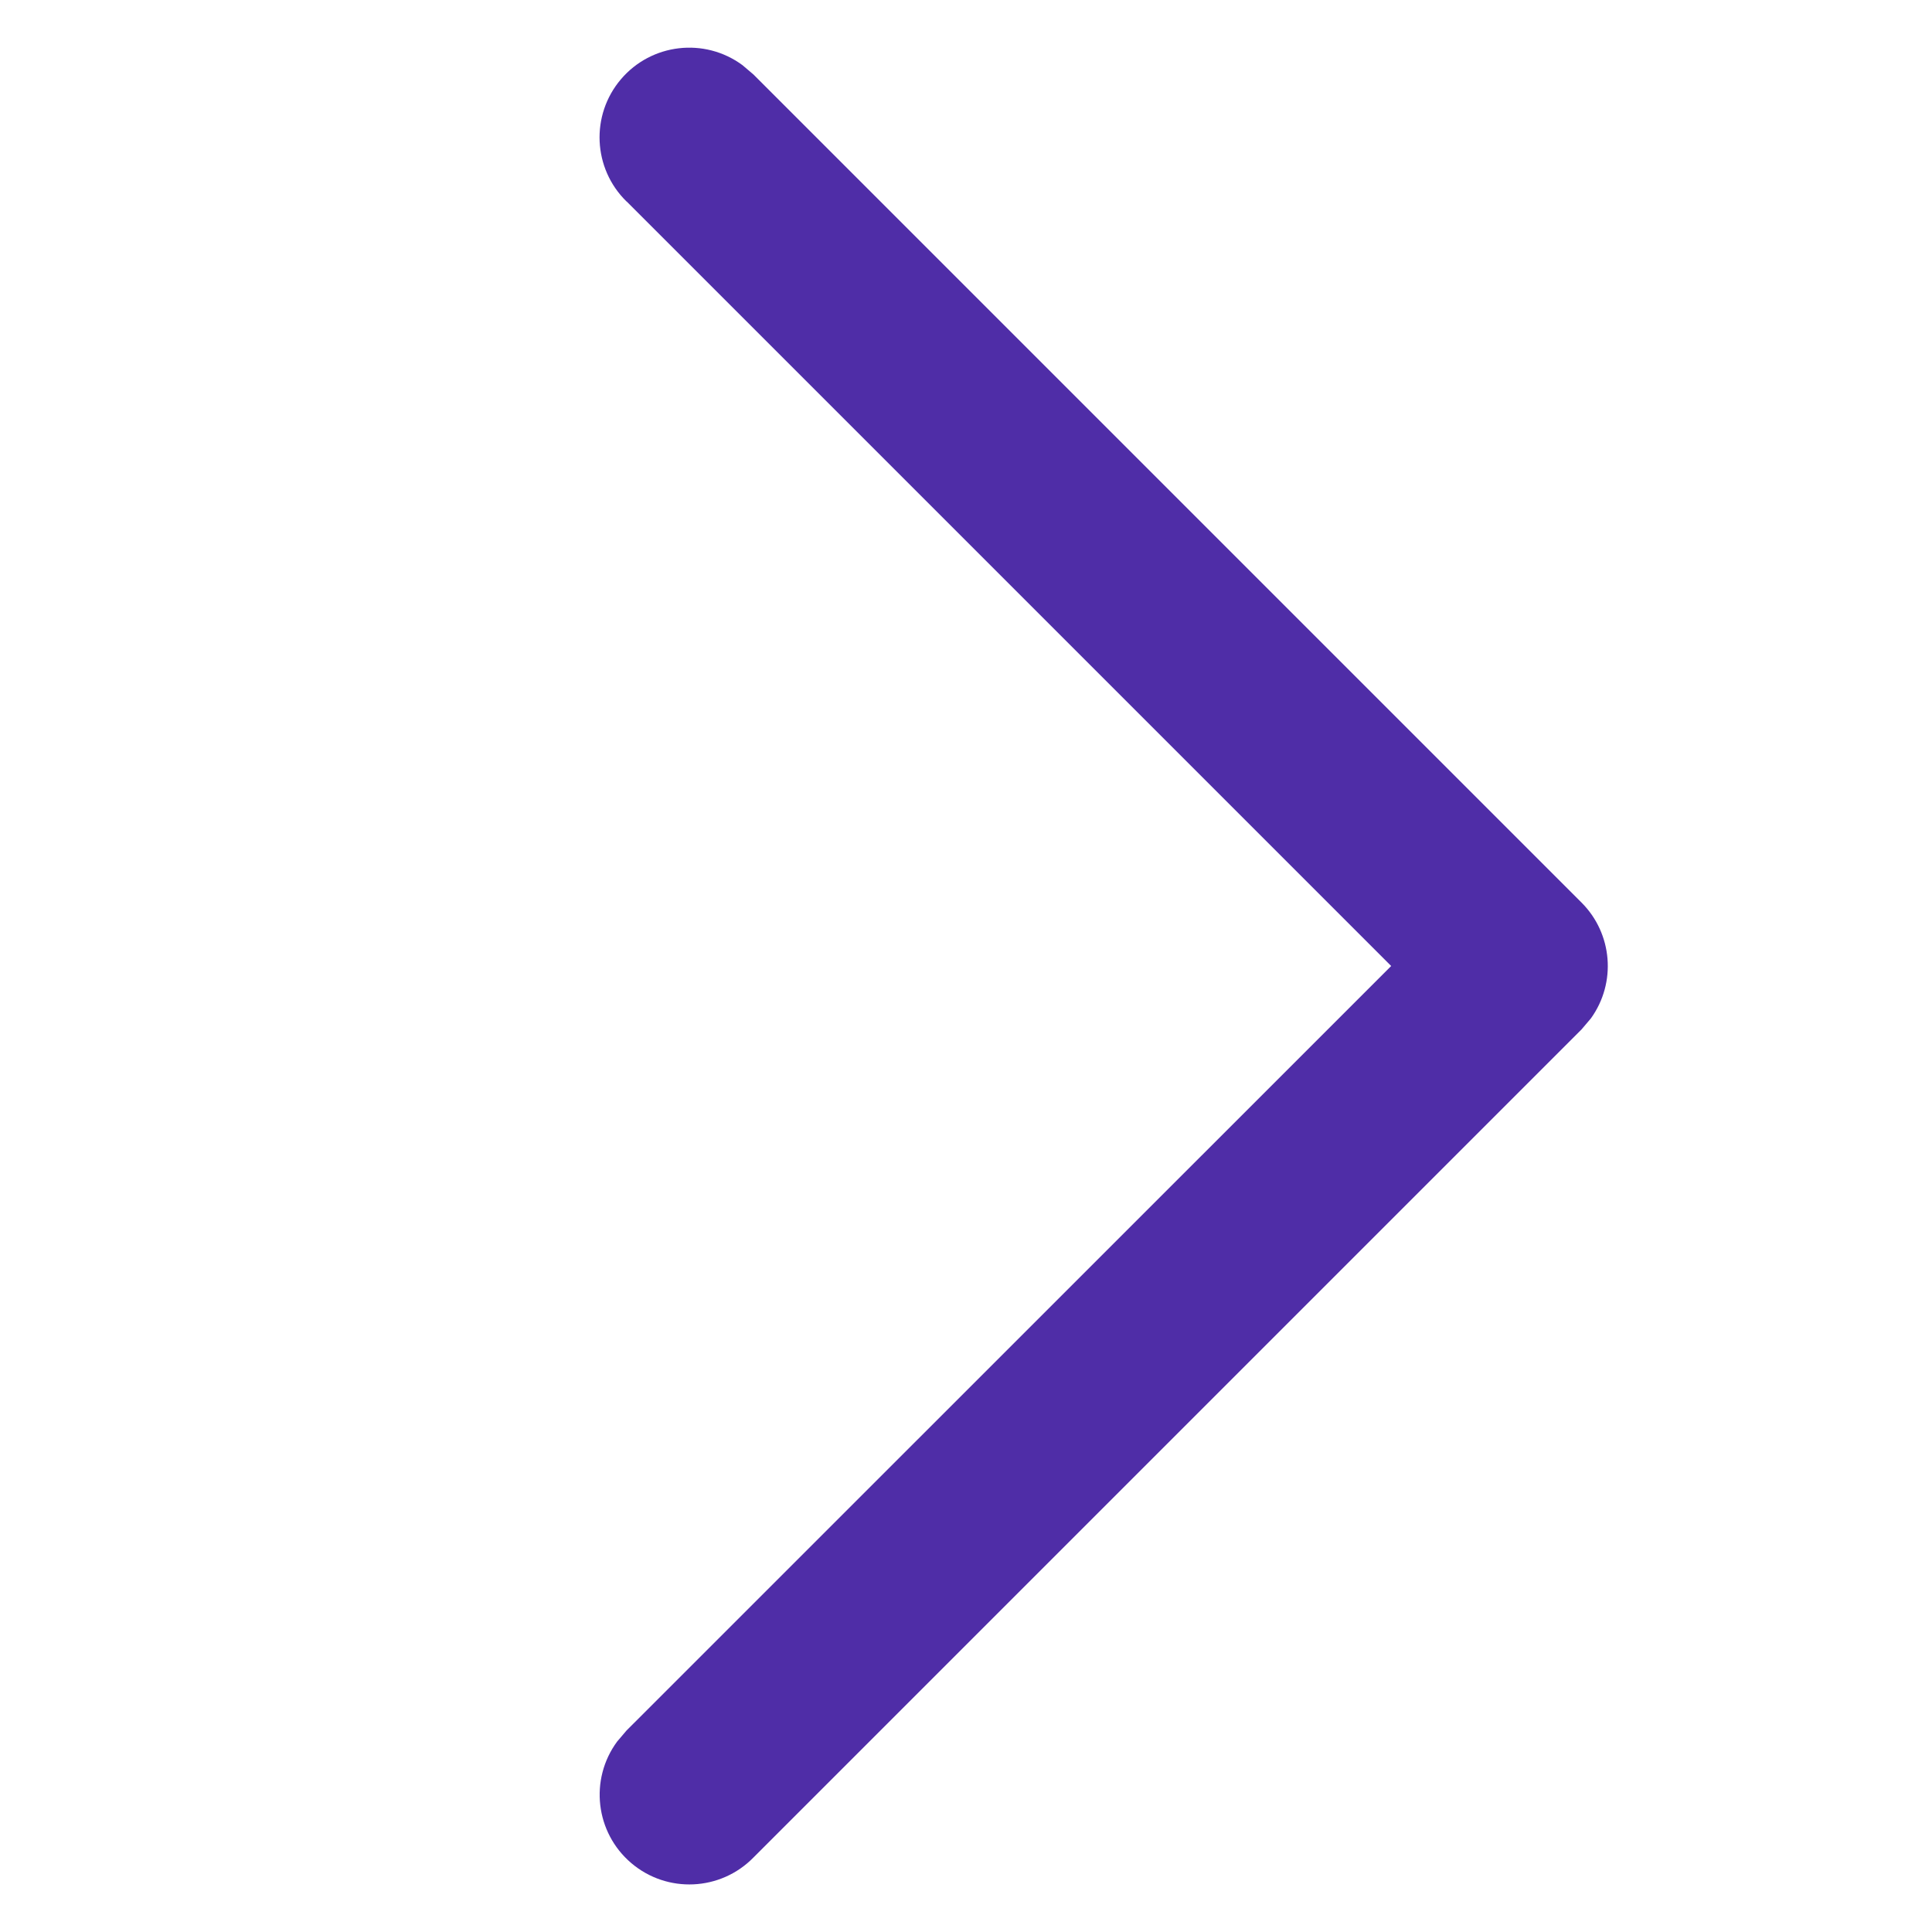
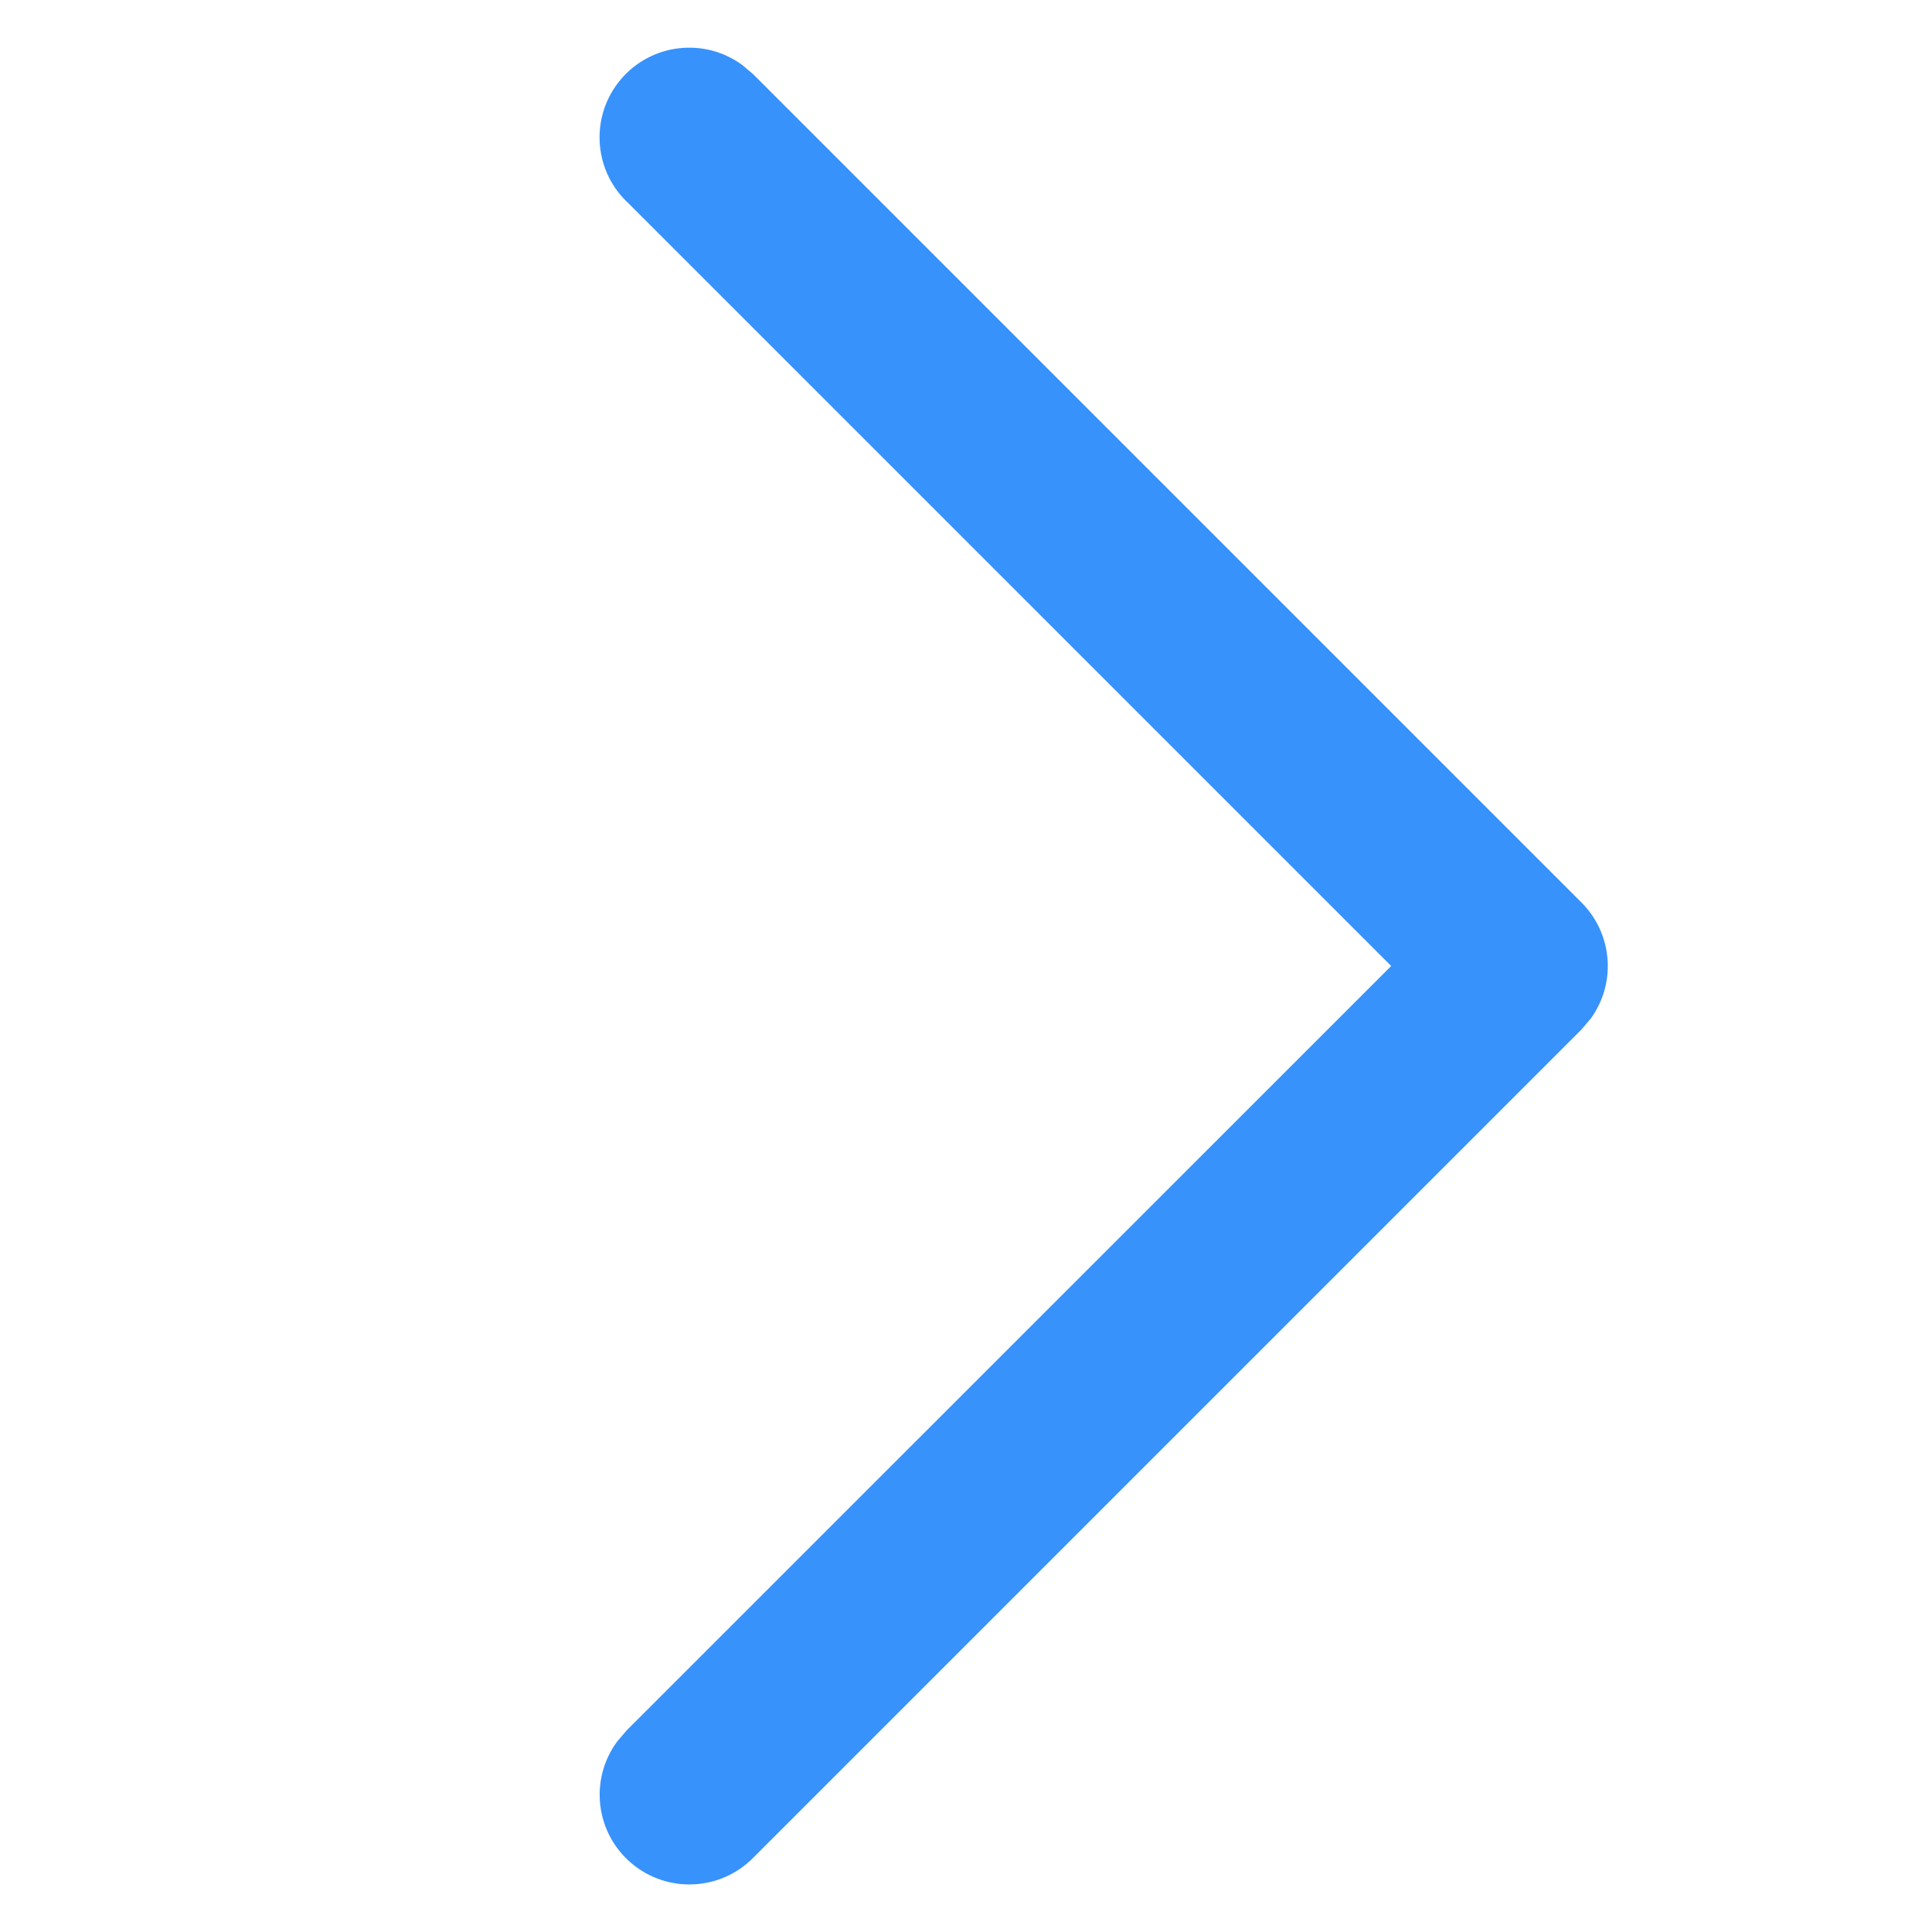
<svg xmlns="http://www.w3.org/2000/svg" width="14" height="14" viewBox="0 0 14 14">
-   <g fill="none" fill-rule="evenodd">
-     <path d="M0 0h14v14H0z" />
-     <path fill="#4F2DA7" fill-rule="nonzero" d="M4.54 1.46a.65.65 0 0 1 .84-.988l.08.068 6 6a.65.65 0 0 1 .068.84l-.068.08-6 6a.65.65 0 0 1-.988-.84l.068-.08L10.081 7l-5.54-5.54z" />
-   </g>
+   <path fill="#3792FC" fill-rule="nonzero" d="M4.54 1.46a.65.65 0 0 1 .84-.988l.08.068 6 6a.65.65 0 0 1 .068.84l-.068.08-6 6a.65.65 0 0 1-.988-.84l.068-.08L10.081 7l-5.54-5.54z" />
</svg>
